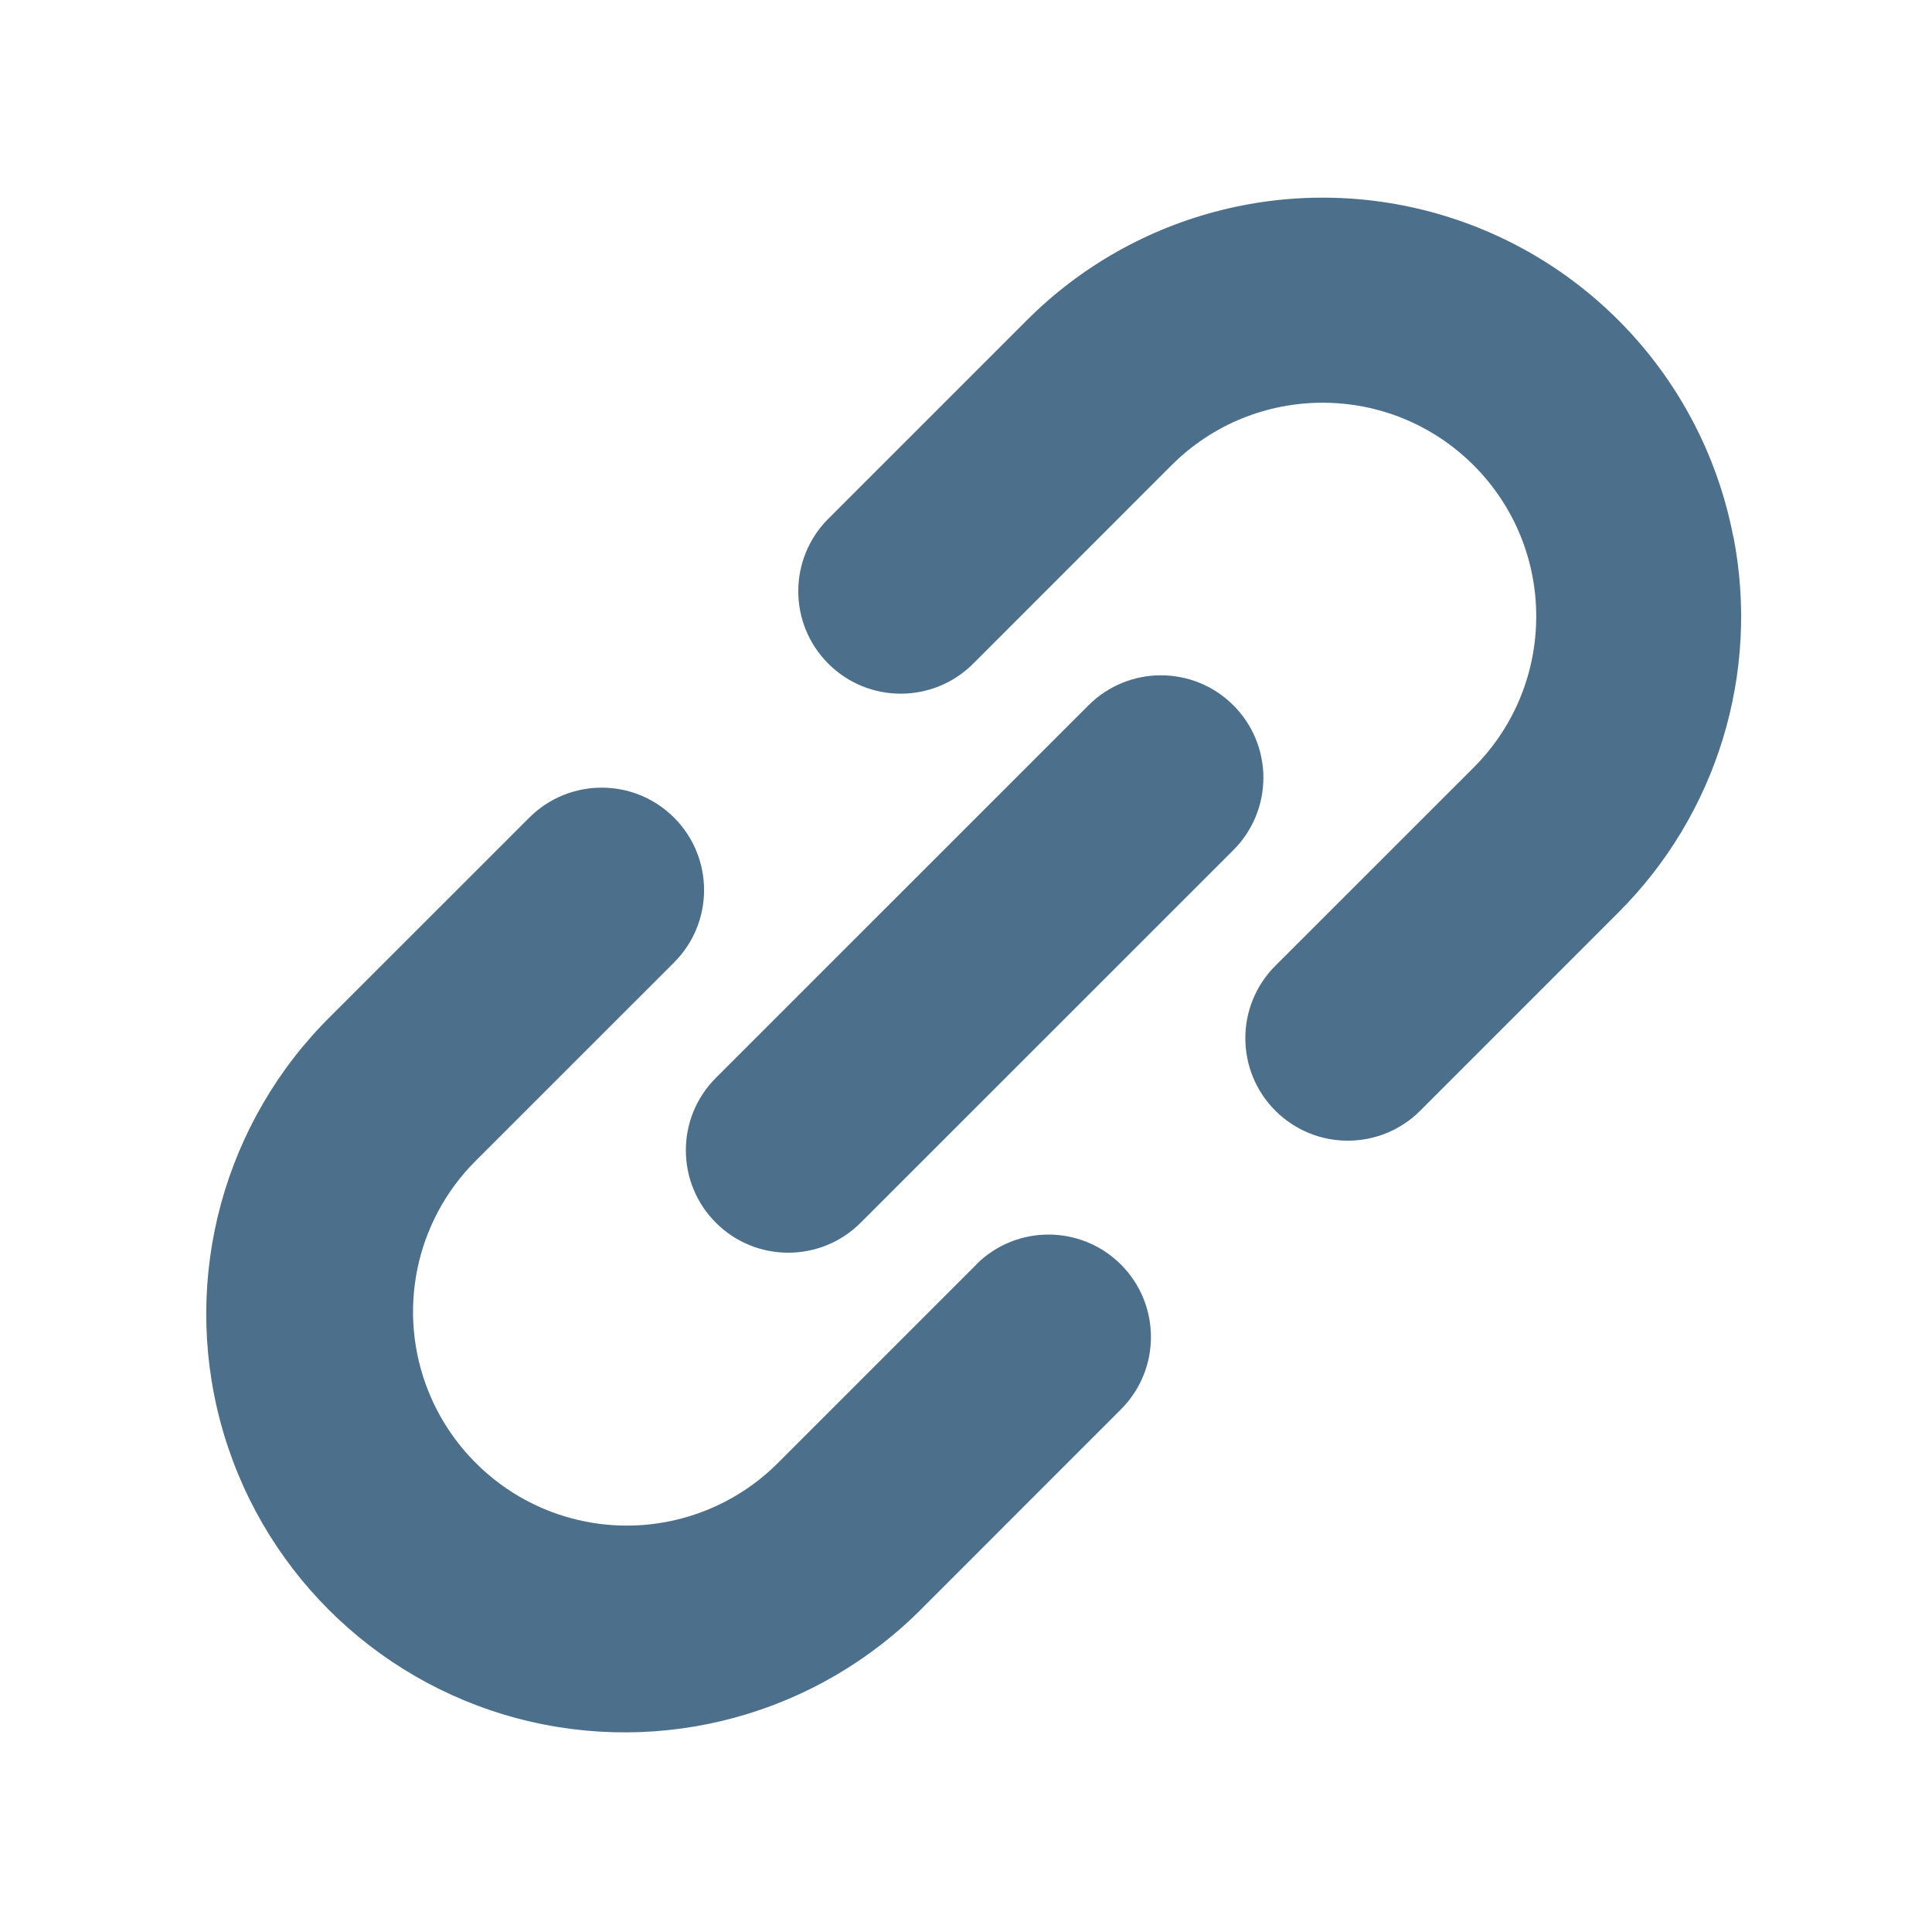
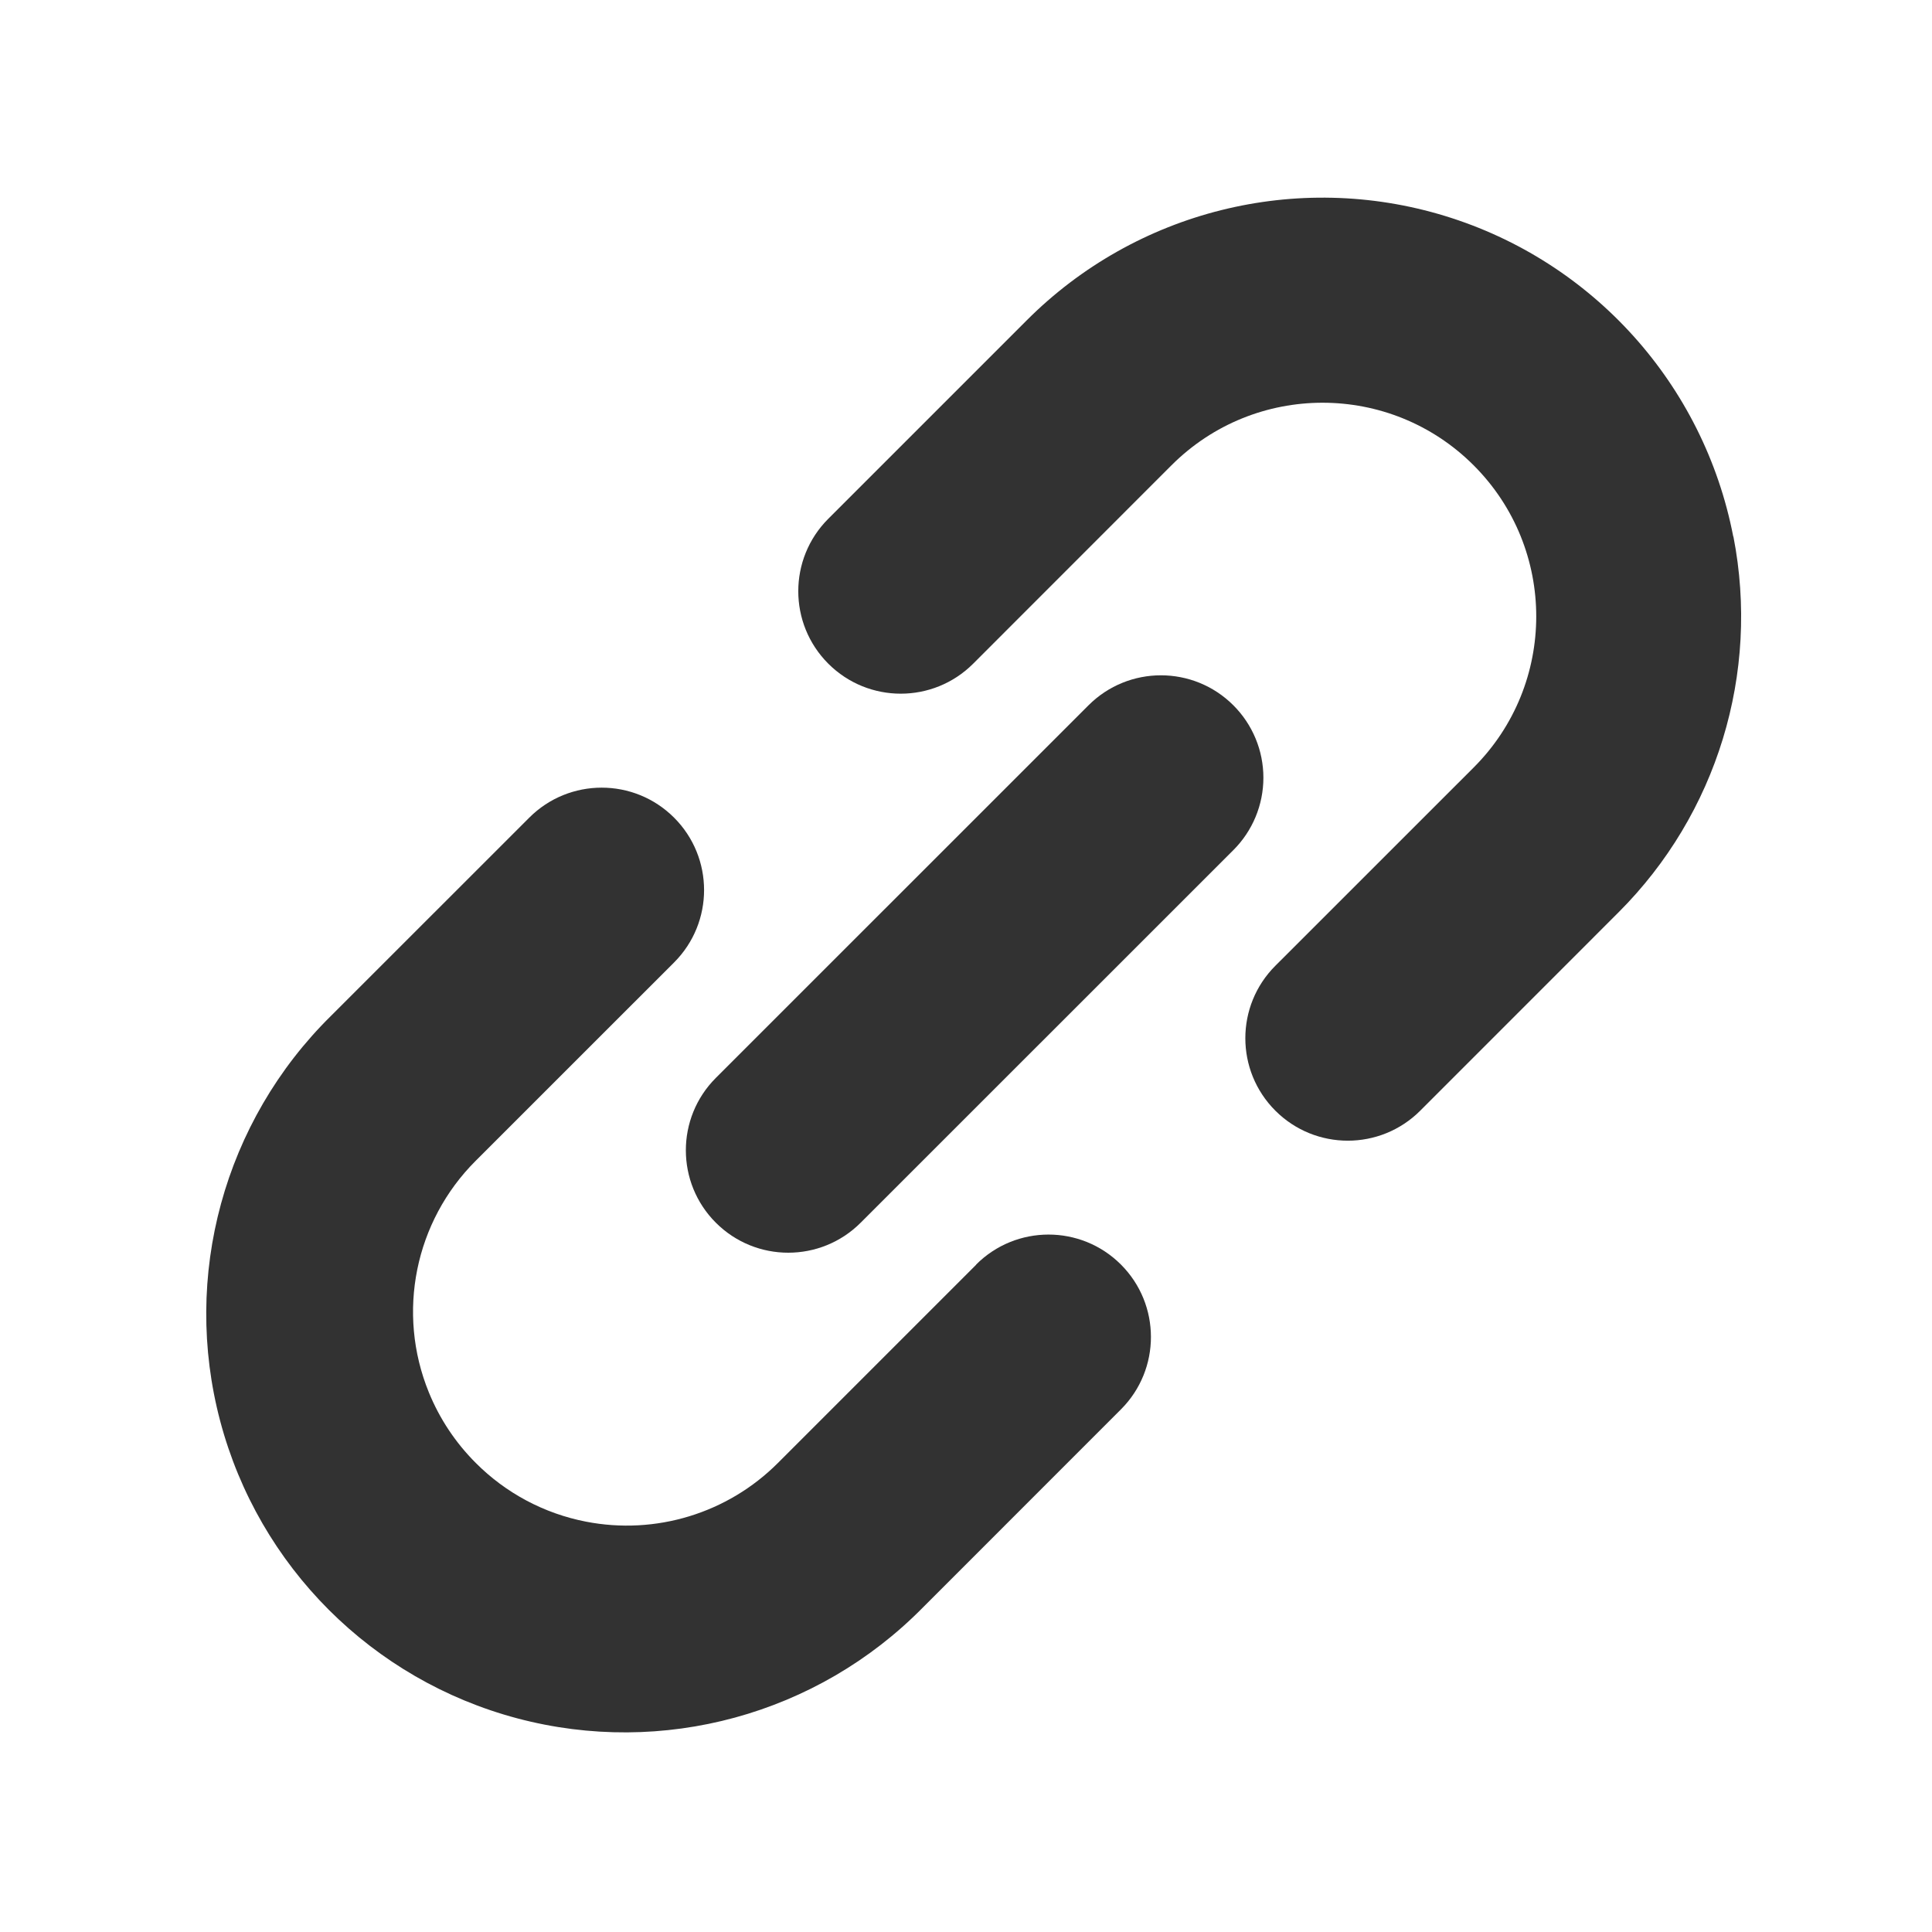
<svg xmlns="http://www.w3.org/2000/svg" width="68" height="68" viewBox="0 0 68 68">
  <g id="グループ_16474" data-name="グループ 16474" transform="translate(0.22)">
    <g id="グループ_14852" data-name="グループ 14852" transform="translate(-0.22 0)">
      <g id="グループ_15332" data-name="グループ 15332" transform="translate(0)">
        <rect id="長方形_12218" data-name="長方形 12218" width="68" height="68" fill="none" />
        <g id="リンクのフリーアイコン1" transform="translate(7.337 6.963)">
-           <path id="パス_57014" data-name="パス 57014" d="M229.963,11.92a14.72,14.72,0,0,0-24.872-7.6l-6.979,6.979a3.6,3.6,0,1,0,5.1,5.1l6.979-6.982a7.521,7.521,0,1,1,10.635,10.638l-6.979,6.977a3.6,3.6,0,0,0,5.1,5.1l6.979-6.981a14.713,14.713,0,0,0,4.044-13.222Z" transform="translate(-176.296 -0.003)" fill="#4c708b" />
-           <path id="パス_57015" data-name="パス 57015" d="M27.024,213.866l-6.981,6.981a7.514,7.514,0,0,1-6.757,2.066,7.485,7.485,0,0,1-3.878-2.066,7.513,7.513,0,0,1-1.653-2.487,7.506,7.506,0,0,1,1.653-8.151l6.981-6.979a3.6,3.6,0,0,0-5.1-5.094l-6.979,6.977a14.728,14.728,0,1,0,20.828,20.828l6.979-6.981a3.6,3.6,0,0,0-5.1-5.094Z" transform="translate(0.001 -176.319)" fill="#4c708b" />
-           <path id="パス_57016" data-name="パス 57016" d="M178.8,160.613a3.606,3.606,0,0,0-5.1,0l-13.117,13.115a3.6,3.6,0,0,0,5.1,5.094L178.8,165.708A3.6,3.6,0,0,0,178.8,160.613Z" transform="translate(-142.726 -142.751)" fill="#4c708b" />
+           <path id="パス_57014" data-name="パス 57014" d="M229.963,11.92a14.72,14.72,0,0,0-24.872-7.6l-6.979,6.979a3.6,3.6,0,1,0,5.1,5.1l6.979-6.982a7.521,7.521,0,1,1,10.635,10.638l-6.979,6.977a3.6,3.6,0,0,0,5.1,5.1l6.979-6.981a14.713,14.713,0,0,0,4.044-13.222Z" transform="translate(-176.296 -0.003)" fill="#323232" />
+           <path id="パス_57015" data-name="パス 57015" d="M27.024,213.866l-6.981,6.981a7.514,7.514,0,0,1-6.757,2.066,7.485,7.485,0,0,1-3.878-2.066,7.513,7.513,0,0,1-1.653-2.487,7.506,7.506,0,0,1,1.653-8.151l6.981-6.979a3.6,3.6,0,0,0-5.1-5.094l-6.979,6.977a14.728,14.728,0,1,0,20.828,20.828l6.979-6.981a3.6,3.6,0,0,0-5.1-5.094Z" transform="translate(0.001 -176.319)" fill="#323232" />
+           <path id="パス_57016" data-name="パス 57016" d="M178.8,160.613a3.606,3.606,0,0,0-5.1,0l-13.117,13.115a3.6,3.6,0,0,0,5.1,5.094L178.8,165.708A3.6,3.6,0,0,0,178.8,160.613Z" transform="translate(-142.726 -142.751)" fill="#323232" />
        </g>
      </g>
    </g>
  </g>
</svg>
